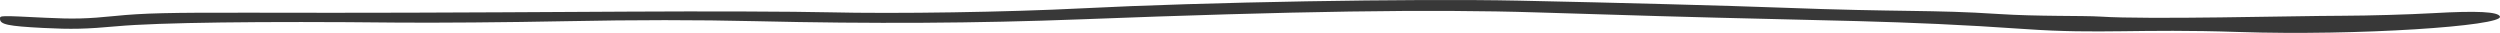
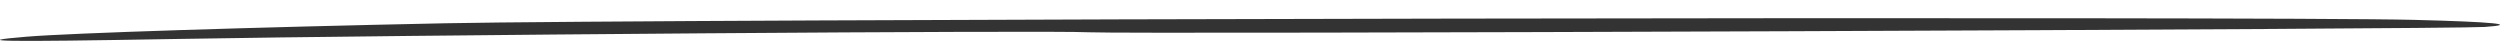
- <svg xmlns="http://www.w3.org/2000/svg" version="1.1" width="1227.882" height="16.151" id="svg5136">
-   <defs id="defs5138" />
-   <g transform="translate(-120.3561,-579.5104)" id="layer1">
-     <path d="m 1219.985,595.221 c -50.306,-1.688 -67.523,1.177 -105.071,-1.444 -62.087,-4.333 -96.701,-3.941 -180.056,-6.365 -17.602,-0.512 -44.334,-1.32 -59.404,-1.796 -52.306,-1.652 -119.211,-0.643 -224.092,3.381 -51.258,1.967 -102.929,2.261 -159.998,0.913 -28.563,-0.675 -59.066,-0.67 -93.001,0.015 -27.773,0.561 -65.347,0.865 -83.498,0.675 -66.247,-0.693 -116.92,-0.028 -136.994,1.797 -15.276,1.389 -22.376,1.554 -36.272,0.843 -17.296,-0.884 -21.232,-1.708 -21.241,-4.449 -0.006,-1.7 -0.546,-1.686 22.498,-0.551 13.613,0.671 20.391,0.495 33.997,-0.883 13.867,-1.404 26.286,-1.701 67.495,-1.613 56.844,0.122 88.039,0.033 184.999,-0.526 37.124,-0.214 81.225,-0.064 98.002,0.334 33.064,0.785 87.886,-0.074 124.494,-1.949 59.578,-3.053 162.506,-4.864 214.488,-3.775 49.247,1.032 103.599,2.482 128.513,3.429 59.841,2.274 74.195,0.96 107.044,3.124 19.255,1.268 41.785,0.744 50.037,1.278 23.796,1.542 93.885,-0.344 119.063,-0.408 12.65,-0.032 32.673,-0.609 44.496,-1.282 21.587,-1.229 31.929,-0.699 32.729,1.677 1.557,4.626 -70.034,9.527 -128.228,7.574 z" id="path4263" style="fill:#383838" />
+ <svg xmlns="http://www.w3.org/2000/svg" version="1.1" width="1237.903" height="20.26" id="svg3289">
+   <defs id="defs3291" />
+   <g transform="translate(-378.1914,-494.8739)" id="layer1">
+     <g transform="matrix(0,1.248955,-2.277159,0,2124.836,124.1133)" id="layer1-2">
+       <path d="m 311.402,761.216 c -1.439,-9.481 -3.761,-49.2 -5.32,-91 -1.682,-45.093 -2.795,-396.627 -1.355,-428 0.801,-17.452 1.827,-23.101 2.815,-15.5 0.909,6.992 2.914,294.97 2.113,303.52 -0.832,8.88 1.035,148.128 2.668,198.98 1.21,37.665 1.007,44.709 -0.922,32 z" id="path4962" style="fill:#333333" />
+     </g>
  </g>
</svg>
